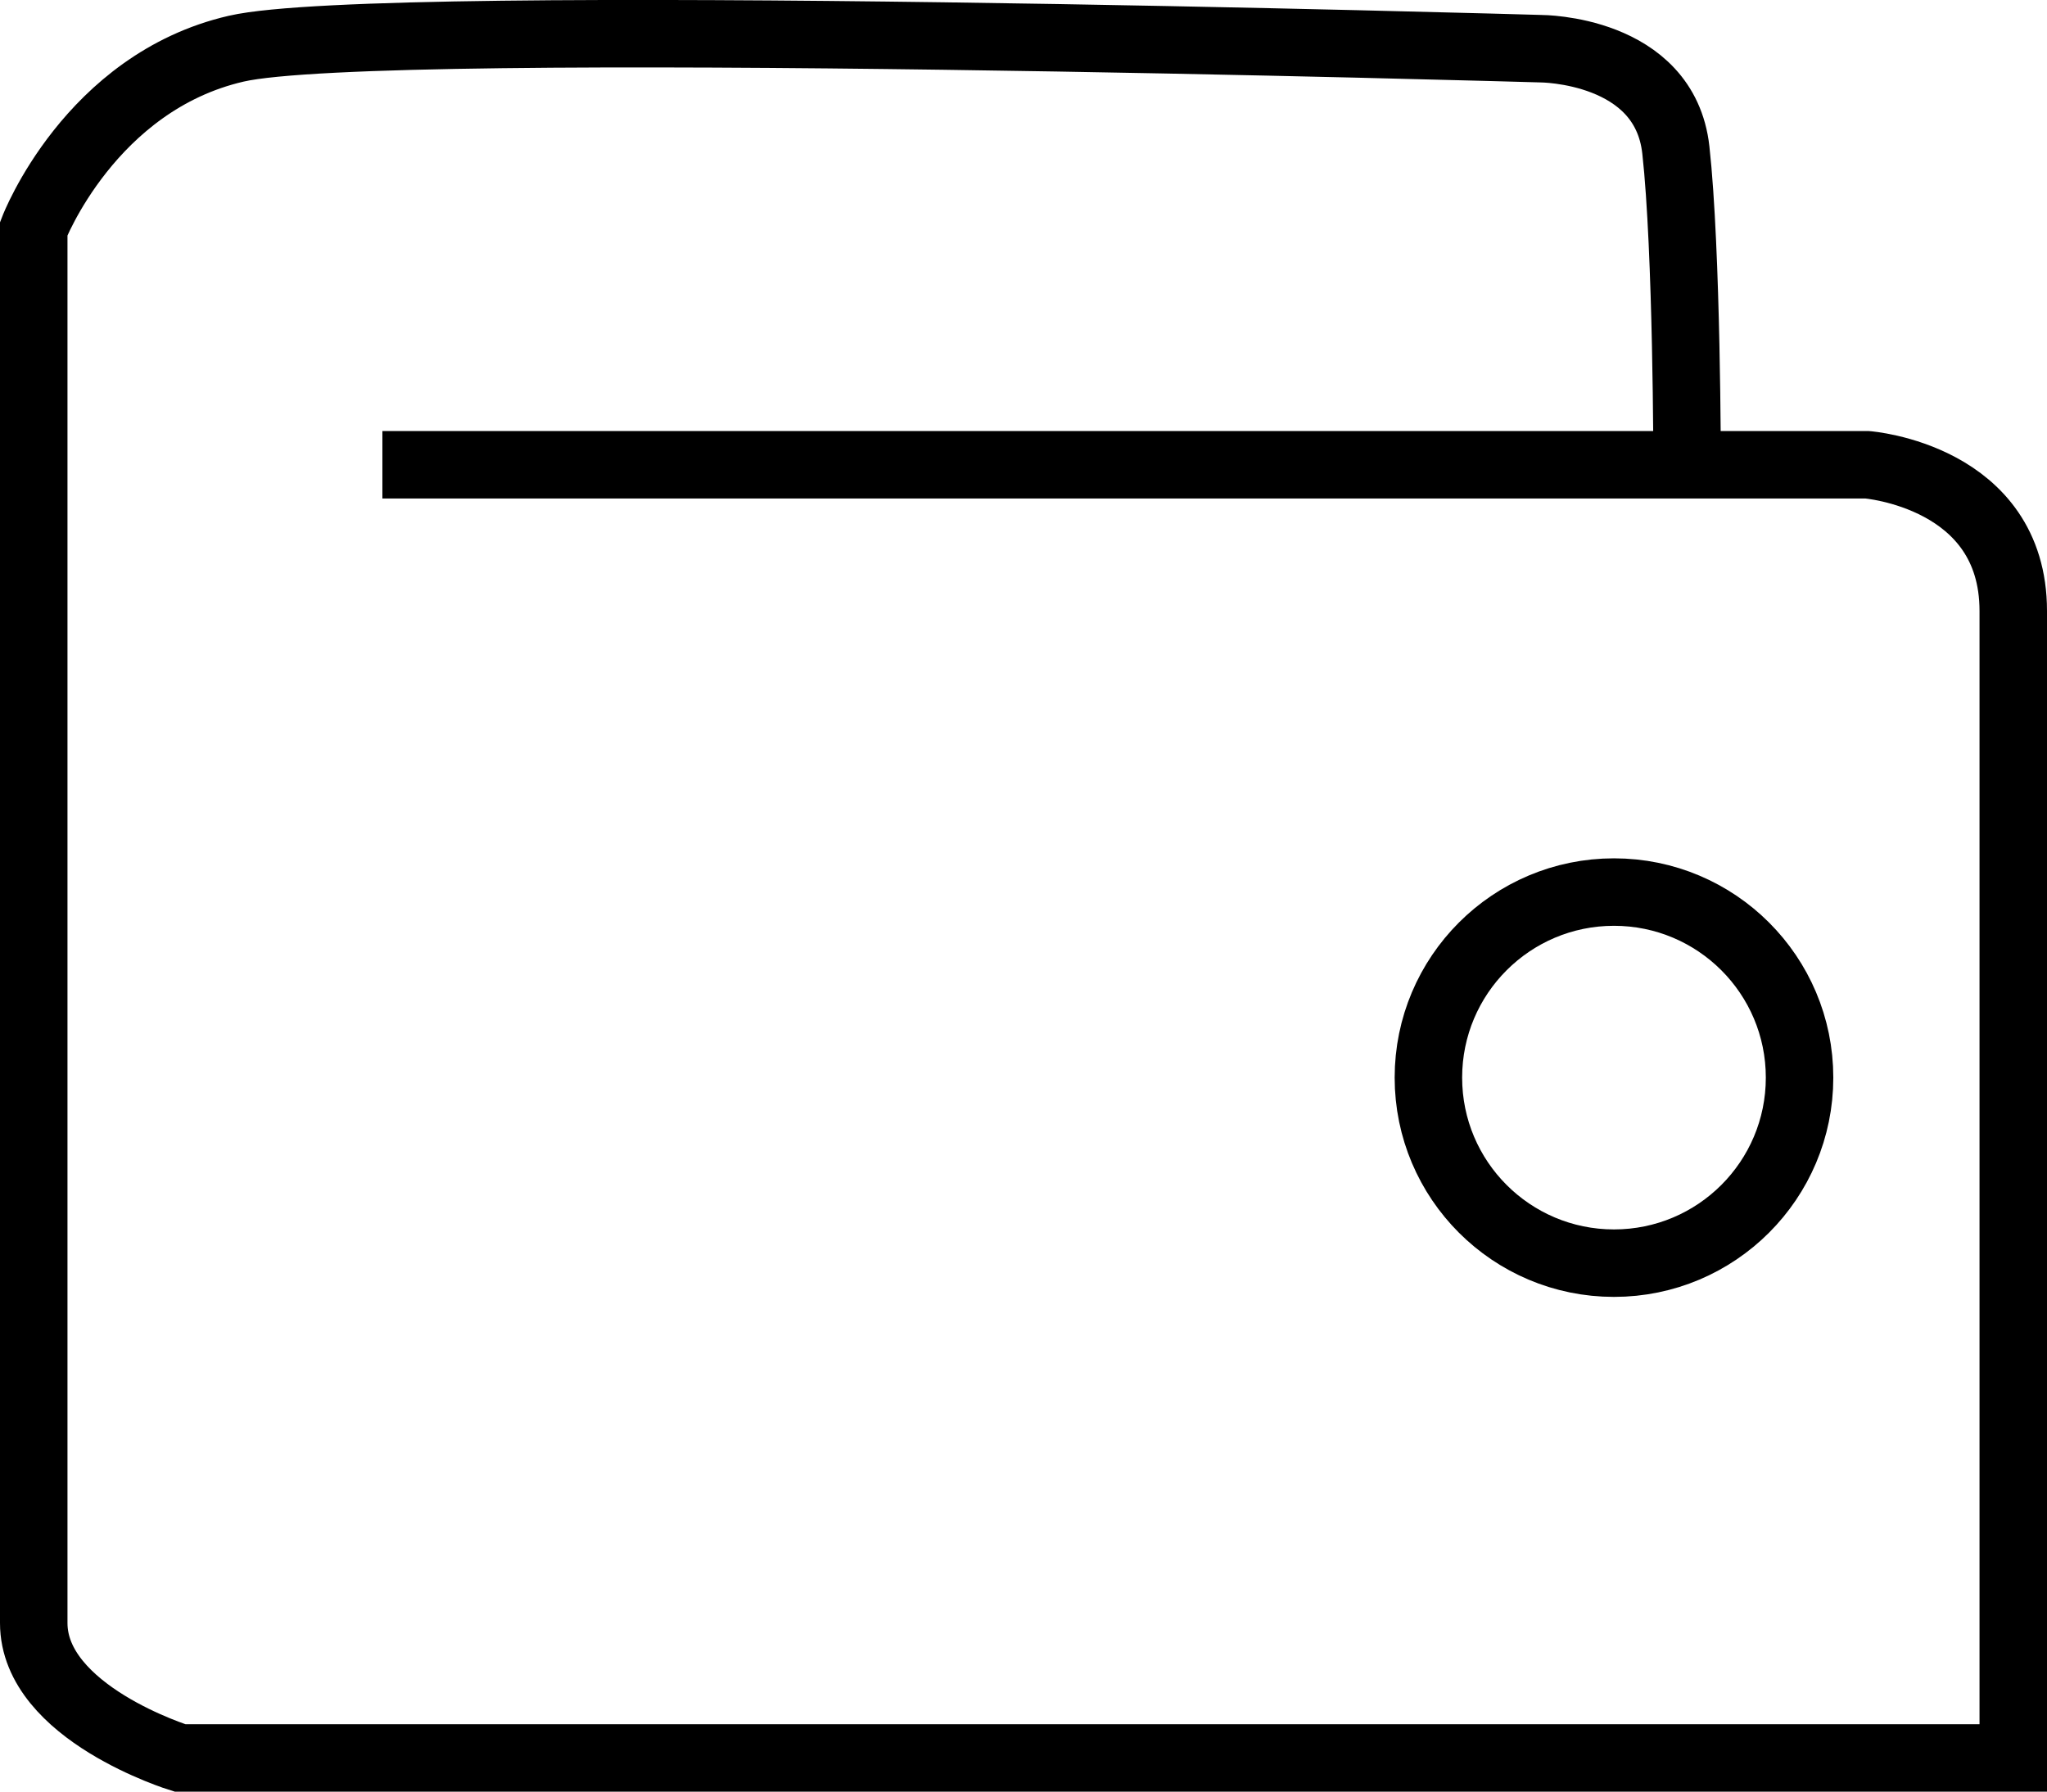
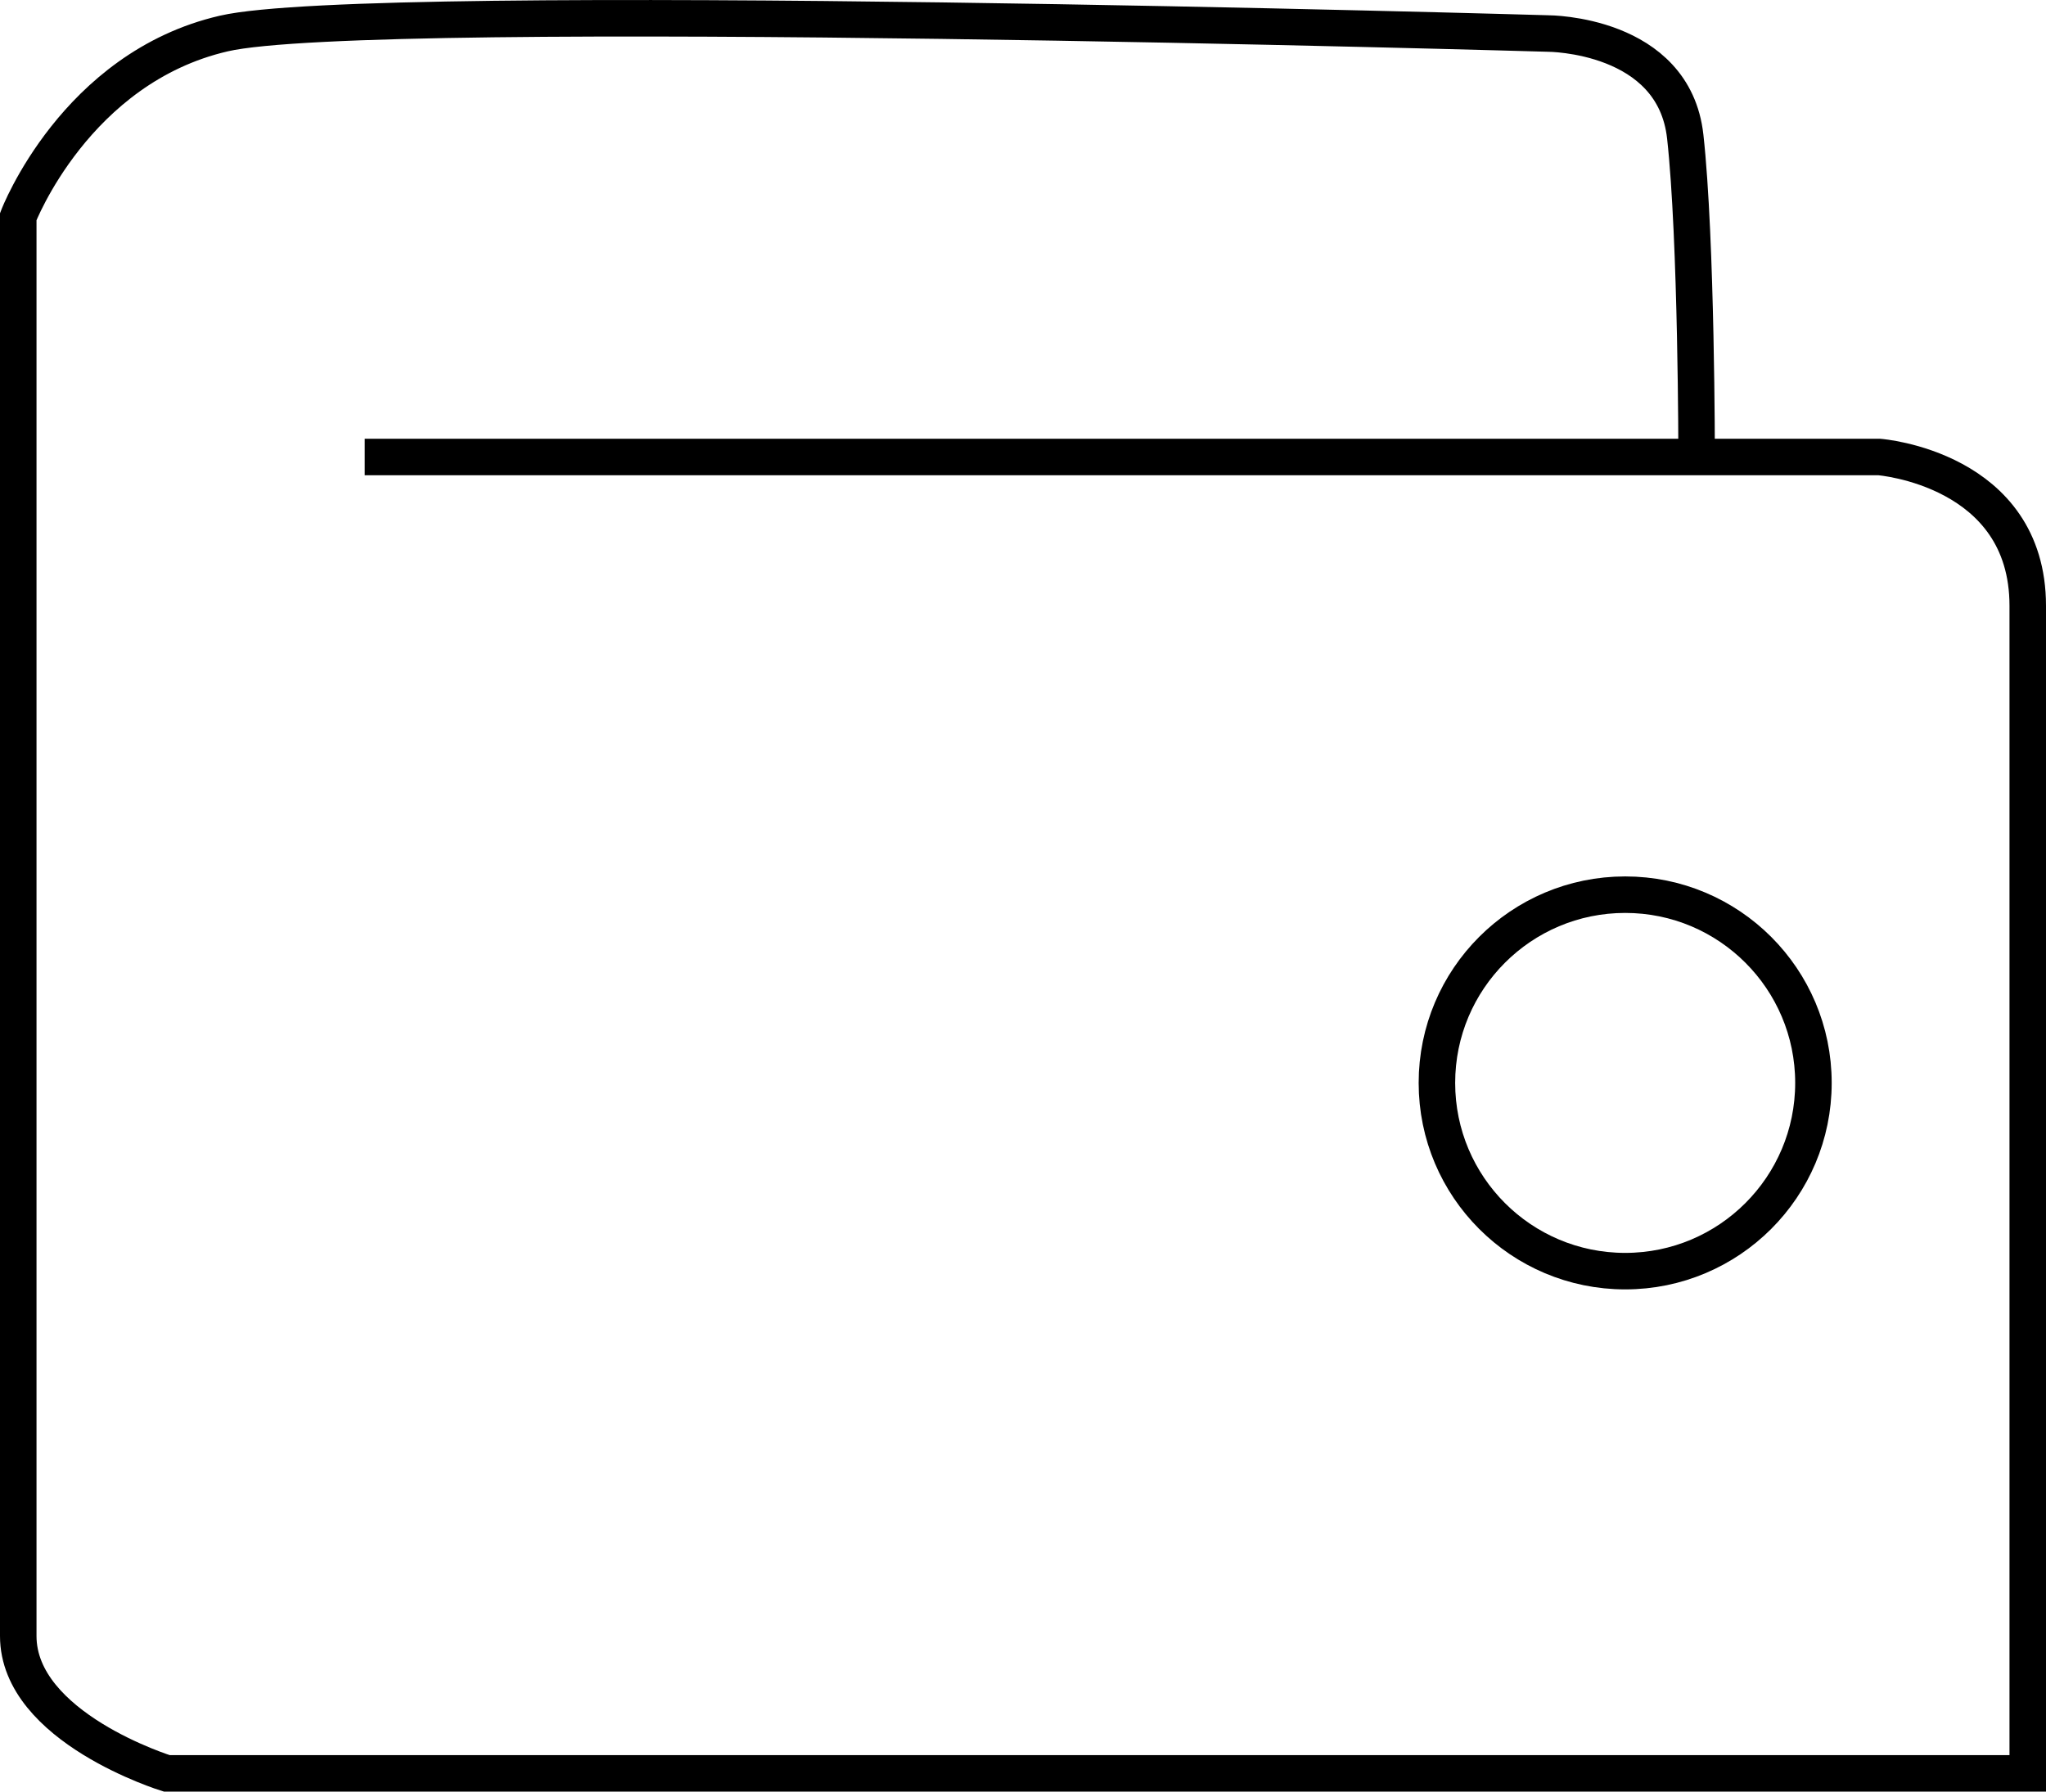
- <svg xmlns="http://www.w3.org/2000/svg" id="Layer_1" data-name="Layer 1" viewBox="0 0 182 159.33">
-   <defs>
-     <style>.cls-1{fill:none;stroke:#000;stroke-miterlimit:10;stroke-width:6px;}</style>
-   </defs>
-   <path class="cls-1" d="M347,541H479s13,1,13,13V656H329s-13-4-13-12V520s5-13,18-16,116,0,116,0,11,0,12,9,1,28,1,28" transform="translate(-313 -499.67)" />
-   <circle class="cls-1" cx="143.5" cy="95.83" r="16.5" />
+ <svg xmlns="http://www.w3.org/2000/svg" id="Layer_1" data-name="Layer 1" viewBox="0 0 336.25 294.49">
+   <path d="M515.19,453.89H764.1s24.4,1.88,24.4,24.46V670.26H482.65s-24.4-7.52-24.4-22.58V414.38s9.38-24.46,33.78-30.1,217.66,0,217.66,0,20.64,0,22.52,16.93,1.87,52.68,1.87,52.68" transform="translate(-455.25 -378.77)" fill="none" stroke="#000" stroke-miterlimit="10" stroke-width="6" />
+   <circle cx="267.09" cy="178" r="30.94" fill="none" stroke="#000" stroke-miterlimit="10" stroke-width="6" />
</svg>
